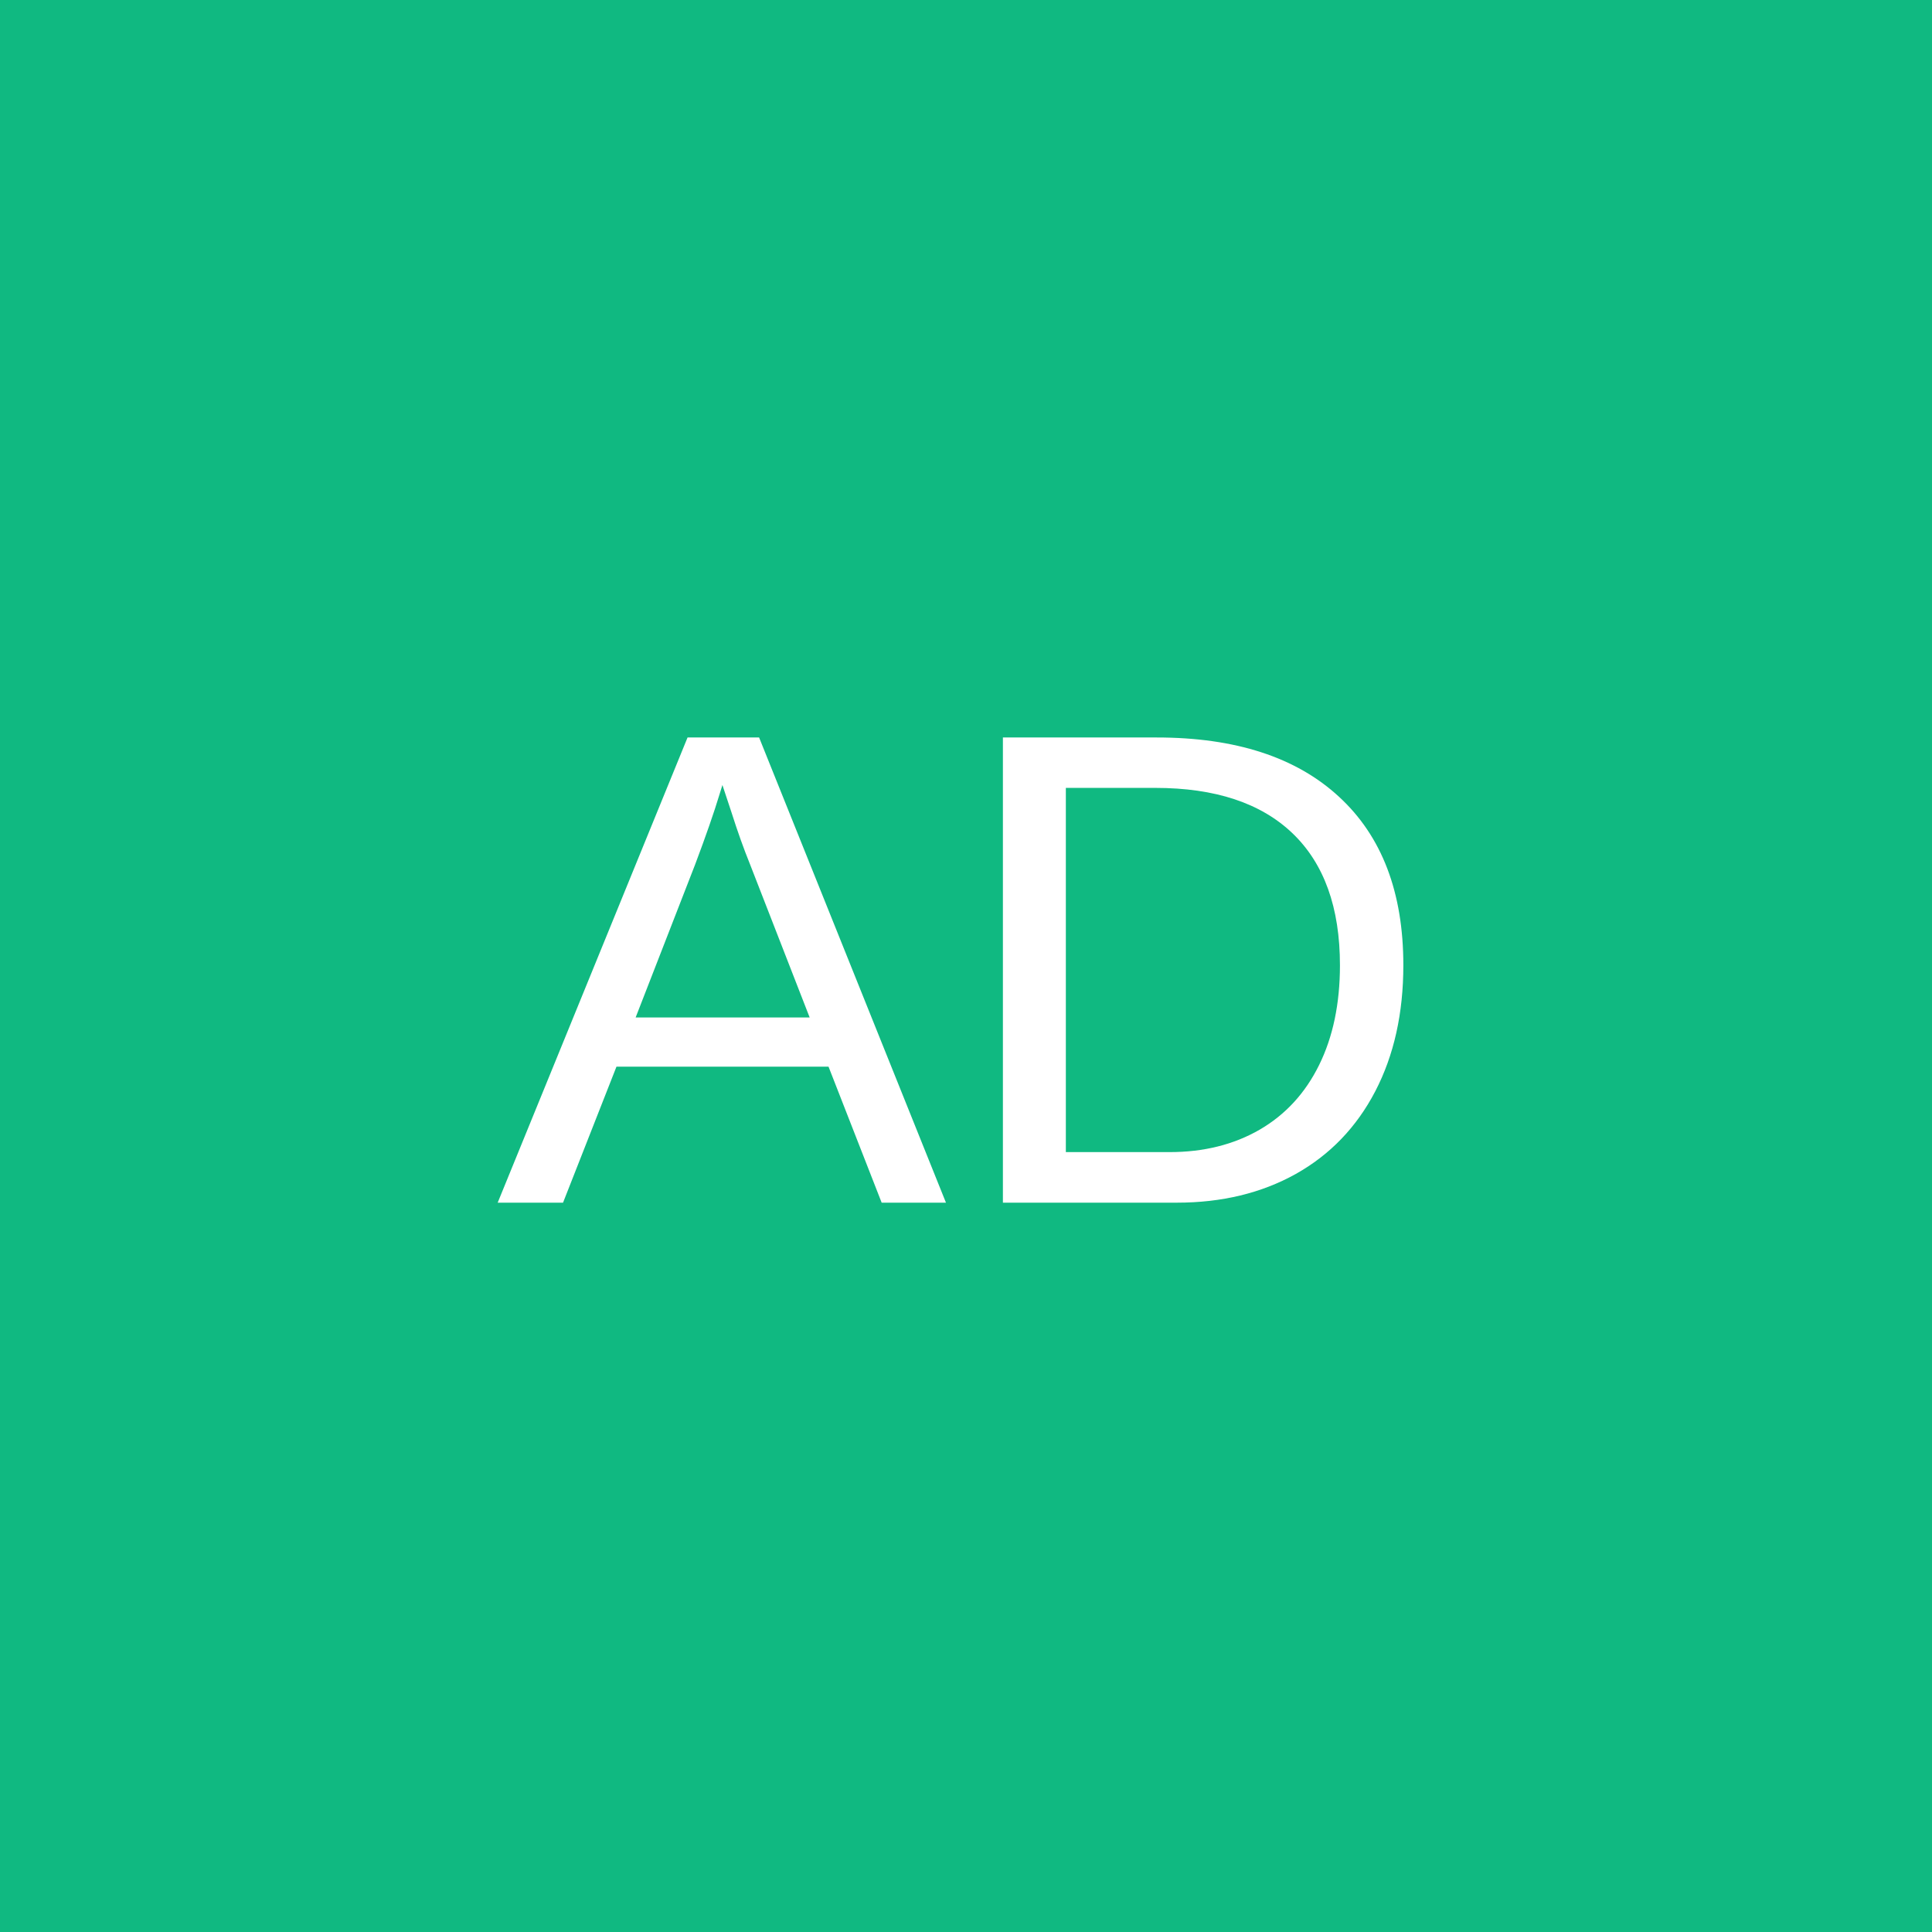
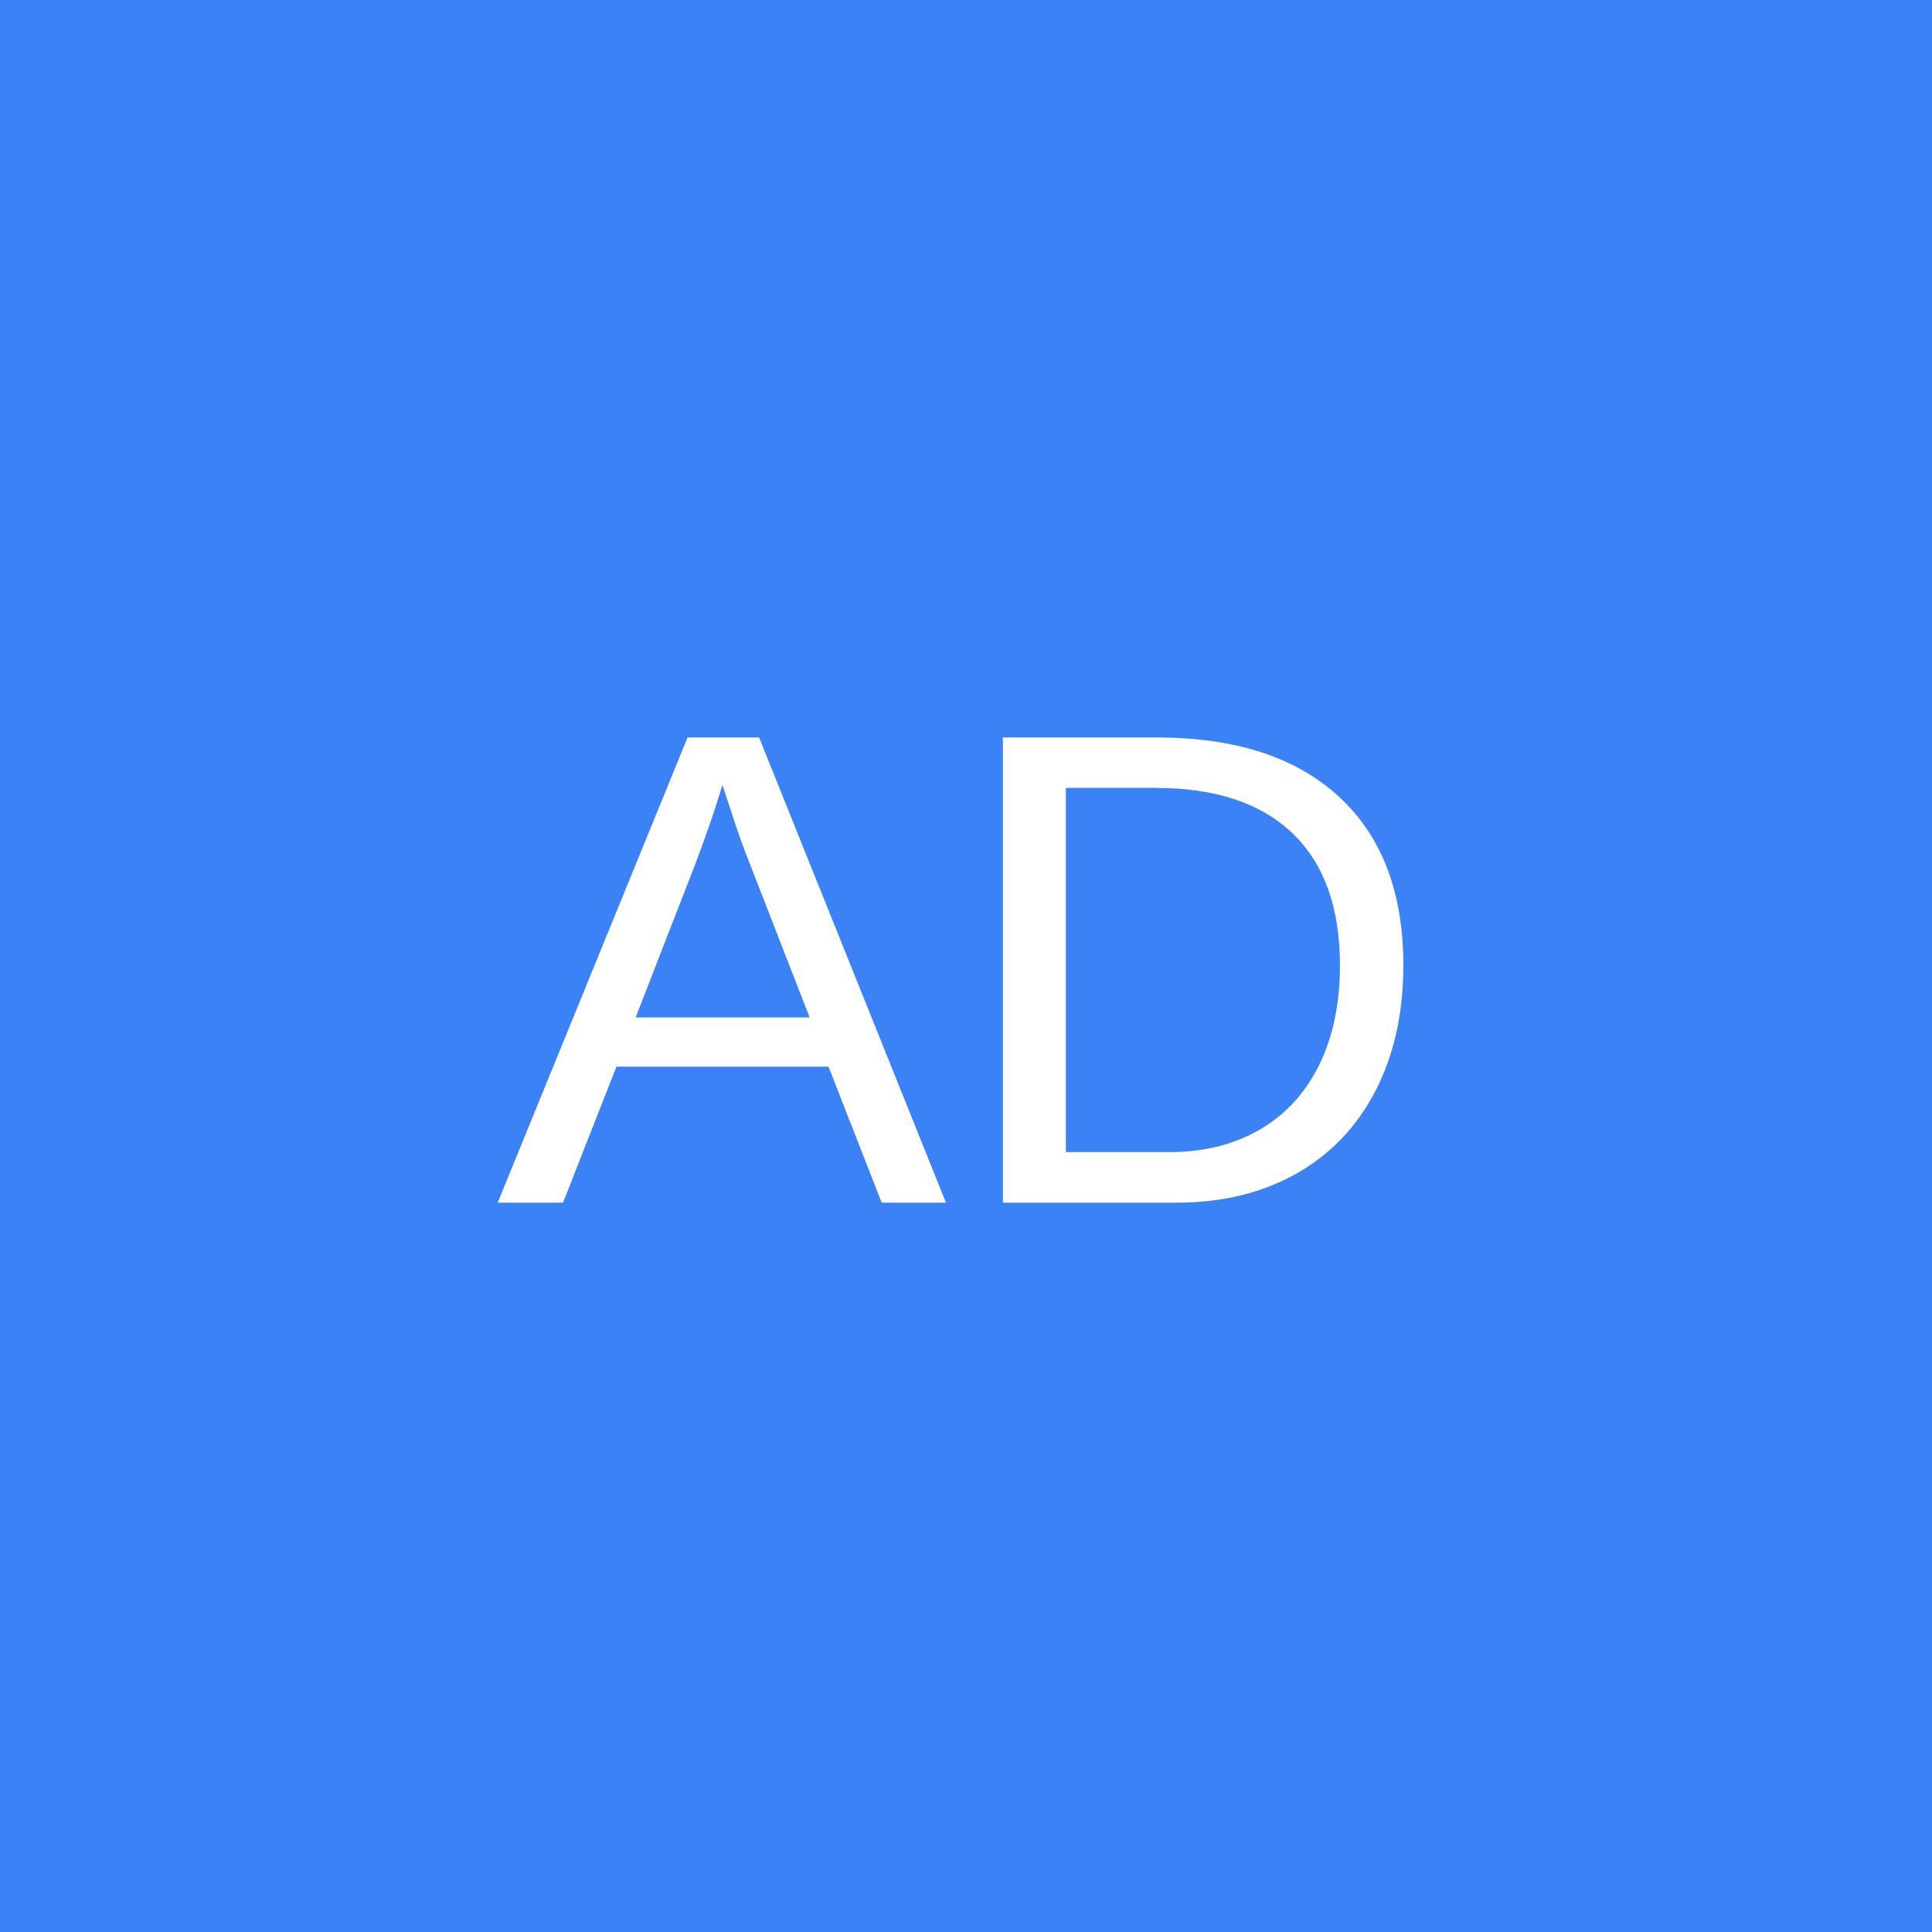
<svg xmlns="http://www.w3.org/2000/svg" width="200" height="200" viewBox="0 0 200 200">
-   <rect width="200" height="200" fill="#10b981" />
+   <rect width="200" height="200" fill="#3b82f6" />
  <text x="50%" y="50%" font-family="Arial, Helvetica, sans-serif" font-size="70" fill="#ffffff" text-anchor="middle" dy=".35em">AD</text>
</svg>
